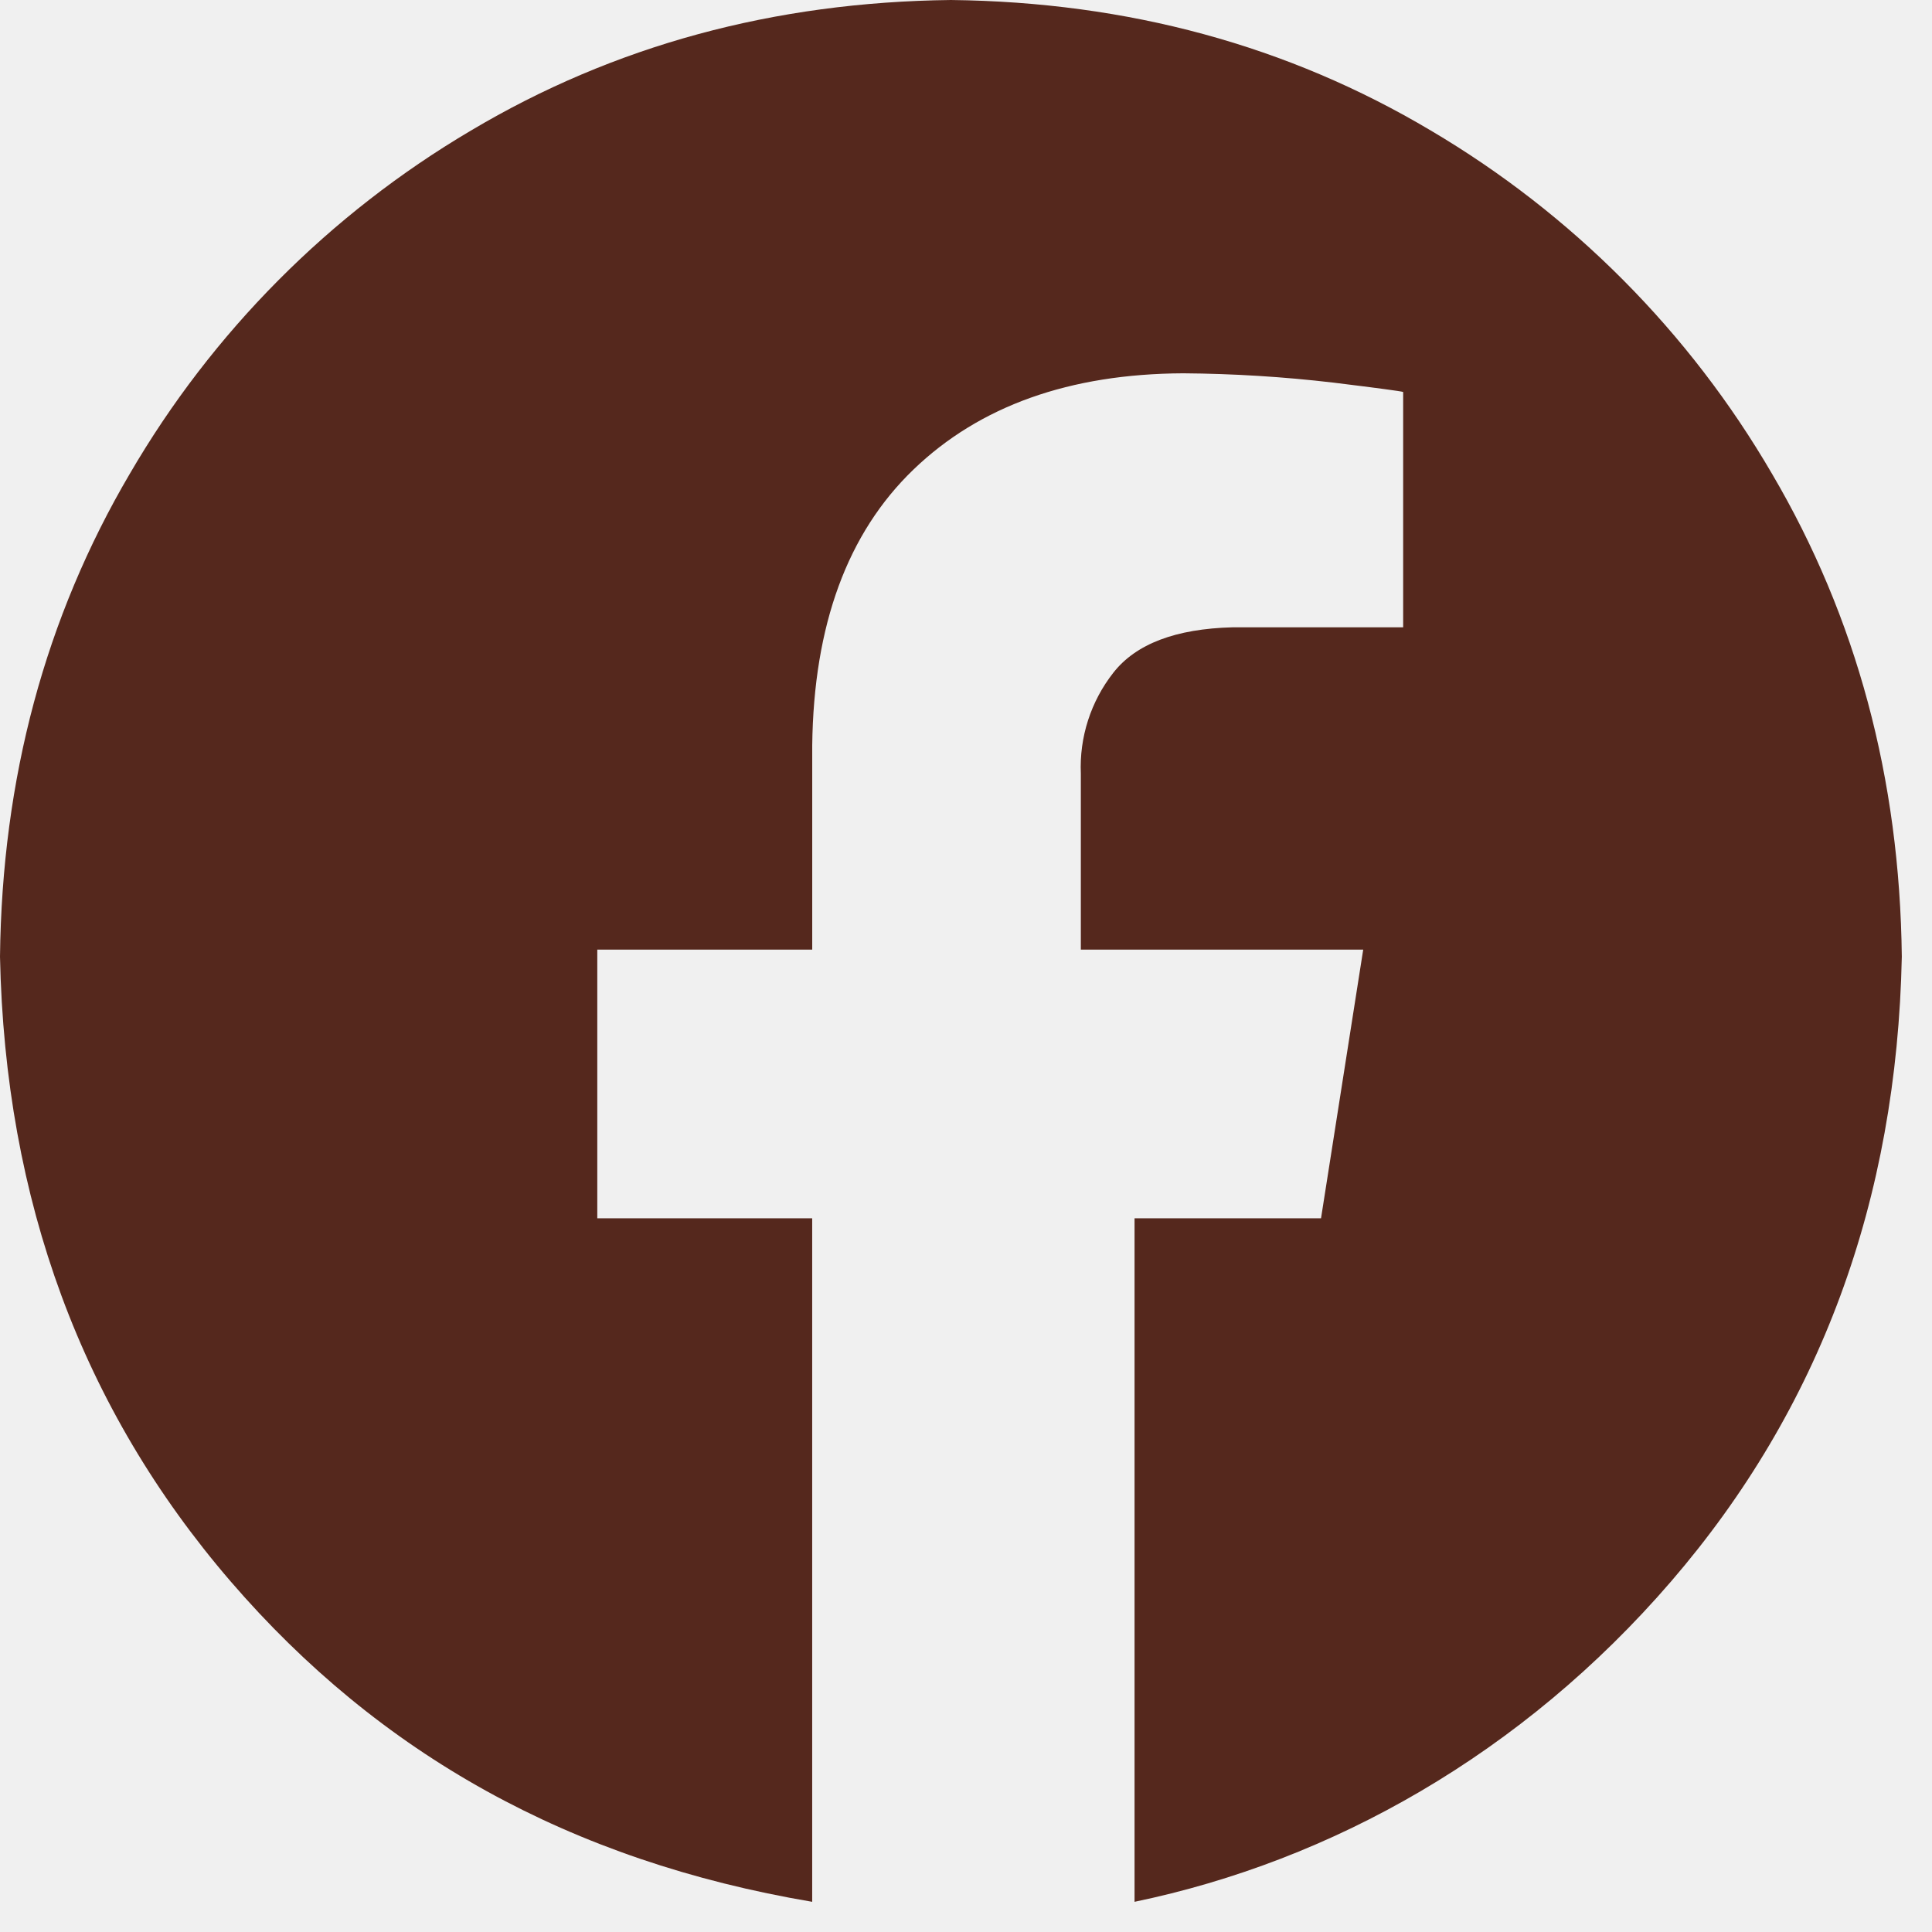
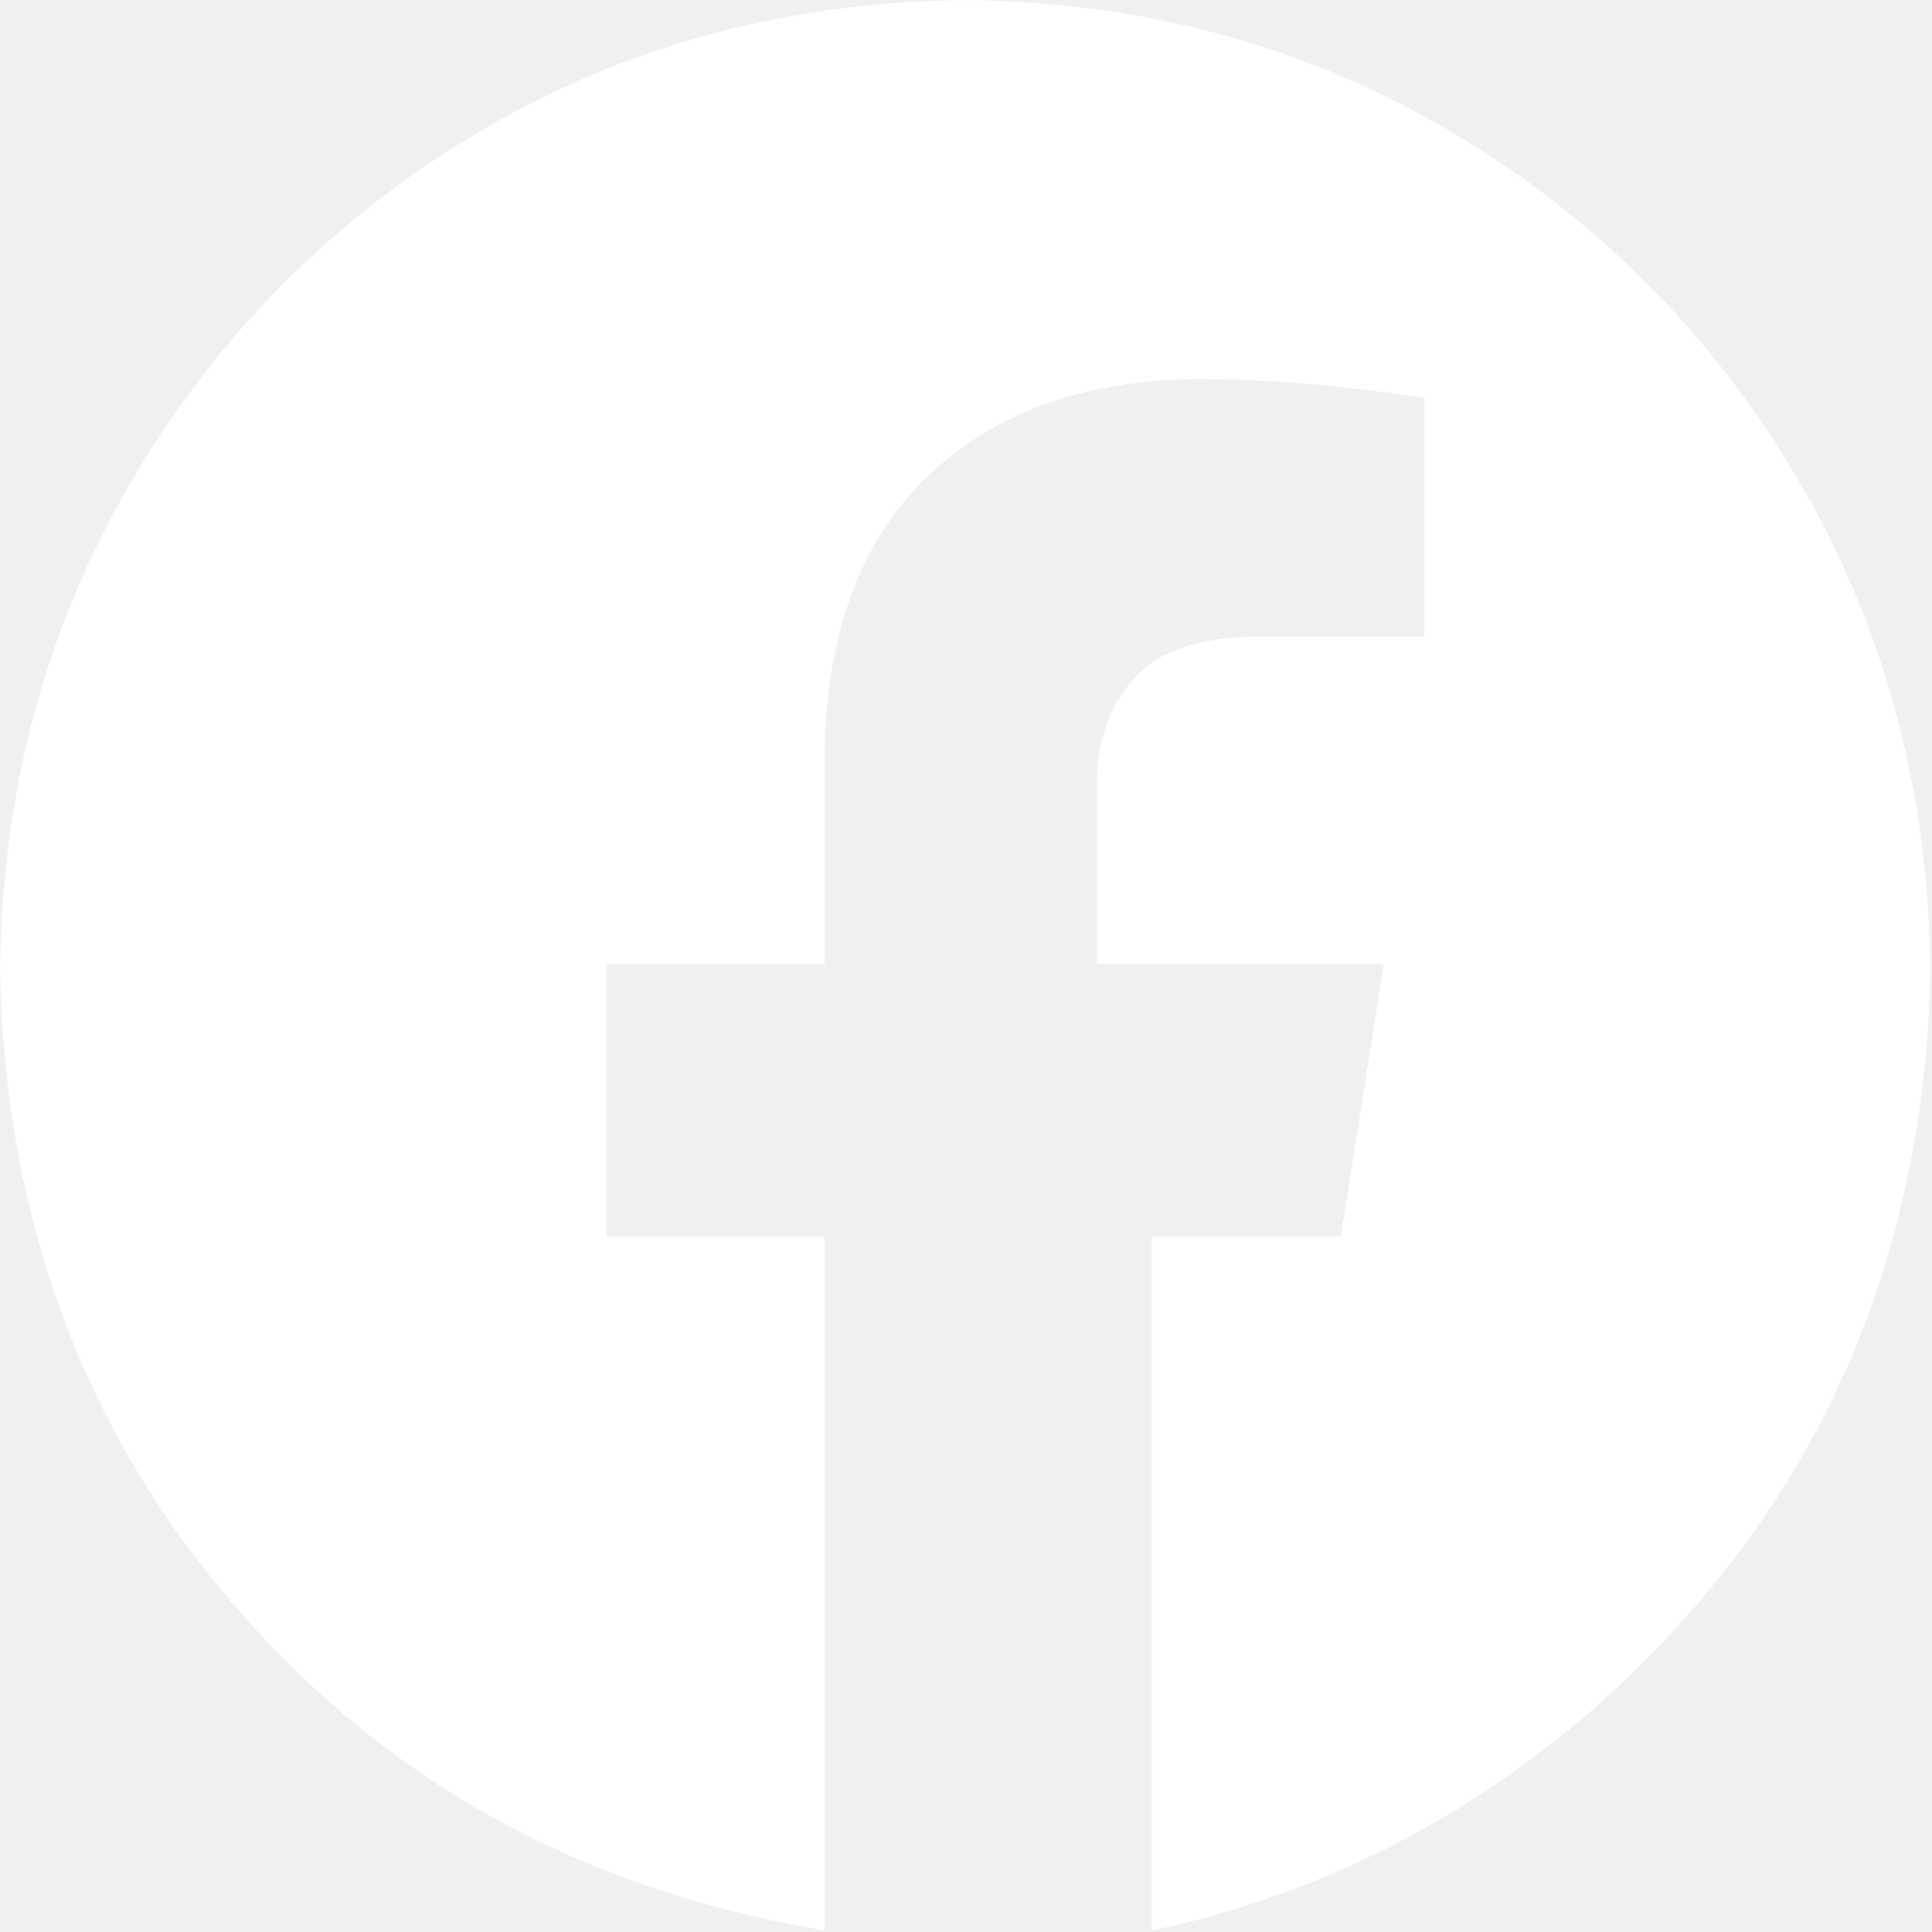
- <svg xmlns="http://www.w3.org/2000/svg" width="59" height="59" fill="none">
-   <path fill="#55281d" fill-rule="evenodd" d="M29.039 0q8.114.093 14.658 3.988a29.27 29.27 0 0 1 10.417 10.48q3.872 6.585 3.964 14.748-.23 11.168-7.045 19.077c-4.543 5.272-10.362 8.535-16.386 9.785V37.204h5.695L41.63 29h-8.623v-5.372A4.67 4.67 0 0 1 34 20.543q1.035-1.32 3.643-1.386h5.207V11.97q-.111-.037-2.127-.285a42 42 0 0 0-4.589-.285q-5.206.024-8.236 2.937-3.029 2.913-3.094 8.429V29H18.24v8.204h6.563v20.874c-7.397-1.25-13.216-4.513-17.76-9.785Q.232 40.383 0 29.216q.092-8.163 3.964-14.748A29.27 29.27 0 0 1 14.38 3.988Q20.926.093 29.039 0" clip-rule="evenodd" />
+ <svg xmlns="http://www.w3.org/2000/svg" width="31" height="31" viewBox="0 0 31 31" fill="none">
+   <path fill-rule="evenodd" clip-rule="evenodd" d="M15.488 0C18.372 0.033 20.978 0.742 23.305 2.127C25.605 3.484 27.518 5.409 28.861 7.716C30.238 10.058 30.942 12.68 30.975 15.582C30.893 19.552 29.641 22.944 27.218 25.756C24.795 28.568 21.691 30.308 18.479 30.975V19.842H21.516L22.203 15.467H17.604V12.601C17.578 12.007 17.766 11.424 18.133 10.956C18.501 10.487 19.149 10.241 20.076 10.217H22.854V6.385C22.814 6.372 22.436 6.321 21.719 6.232C20.907 6.137 20.09 6.087 19.272 6.08C17.42 6.089 15.956 6.611 14.879 7.647C13.802 8.683 13.252 10.181 13.229 12.142V15.467H9.729V19.842H13.229V30.975C9.284 30.308 6.18 28.568 3.757 25.756C1.334 22.944 0.082 19.552 0 15.582C0.033 12.679 0.737 10.058 2.114 7.716C3.457 5.409 5.37 3.484 7.67 2.127C9.997 0.742 12.603 0.033 15.488 0Z" fill="white" />
</svg>
